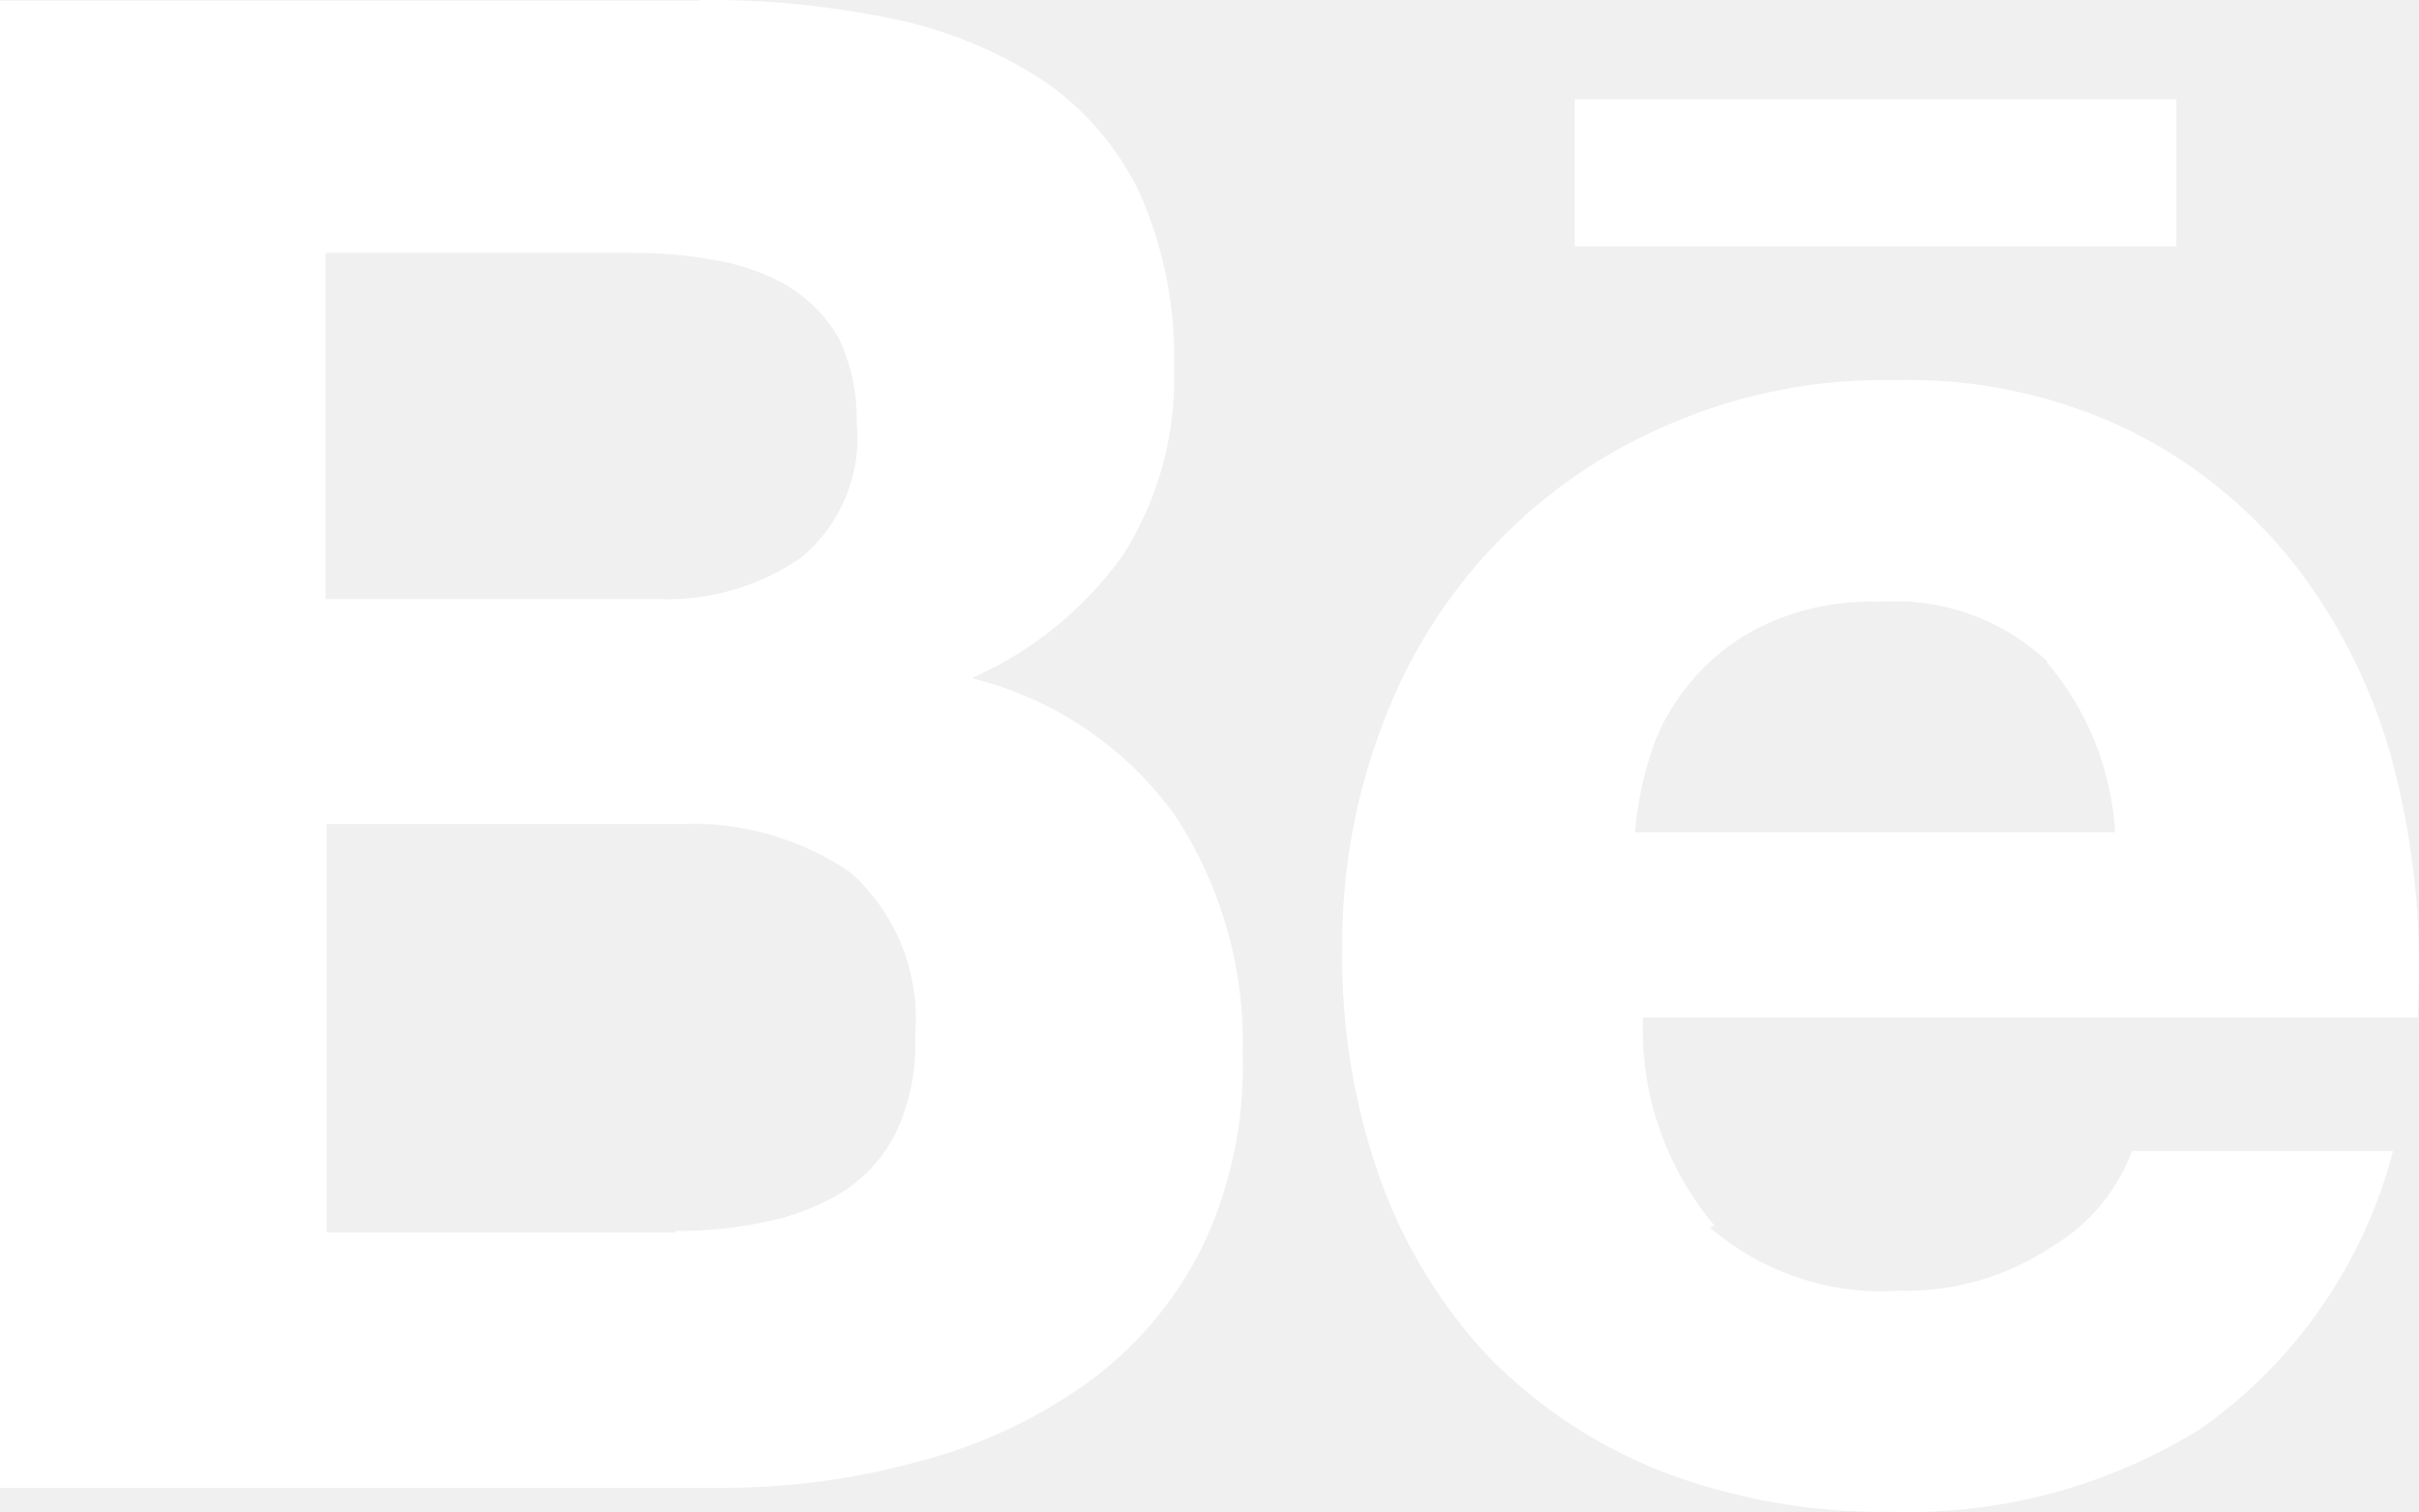
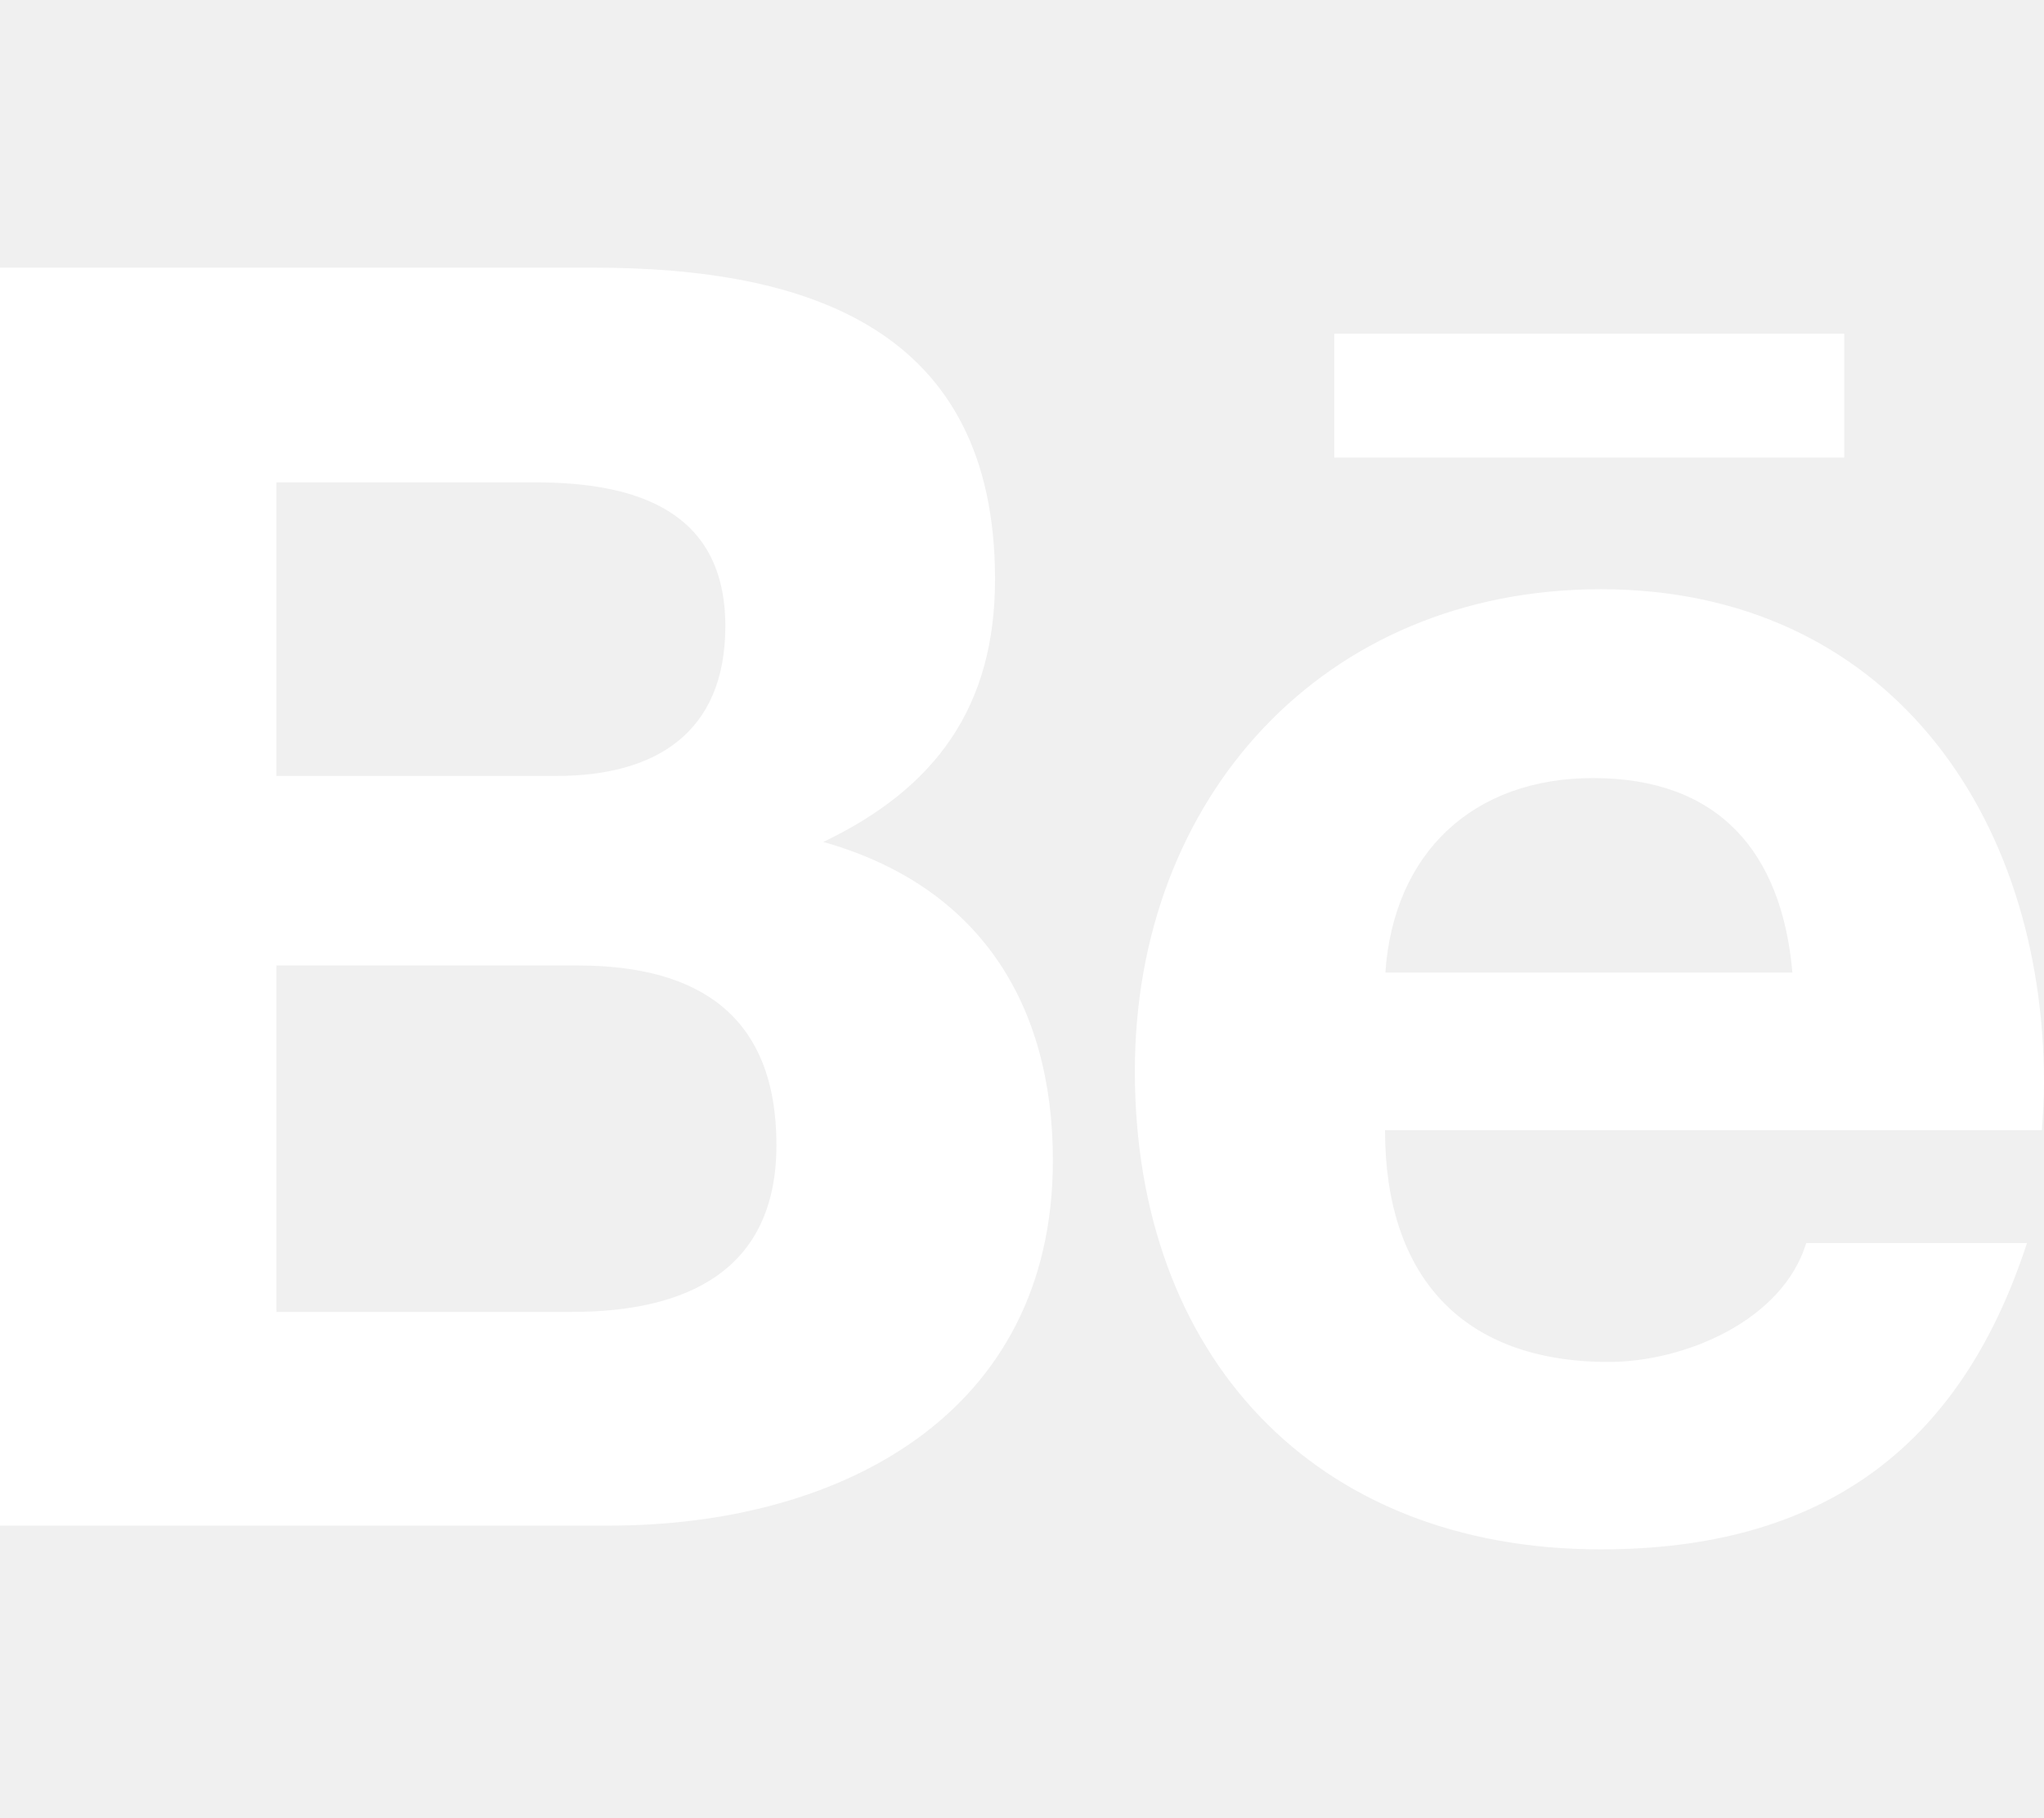
- <svg xmlns="http://www.w3.org/2000/svg" width="24" height="15.004" viewBox="0 0 24 15.004">
-   <defs>
-     <style>.a{fill:#fff;}</style>
-   </defs>
-   <path class="a" d="M6.941,6.755a8.921,8.921,0,0,1,1.921.188,4.32,4.32,0,0,1,1.486.61,2.812,2.812,0,0,1,.96,1.12,4,4,0,0,1,.34,1.731,3.256,3.256,0,0,1-.507,1.861,3.665,3.665,0,0,1-1.5,1.22,3.525,3.525,0,0,1,2.023,1.371,4.106,4.106,0,0,1,.665,2.361,4.136,4.136,0,0,1-.41,1.931,3.7,3.7,0,0,1-1.16,1.351,5.092,5.092,0,0,1-1.671.767,7.318,7.318,0,0,1-1.911.254H0V6.762H6.941ZM16.947,18.921a2.61,2.61,0,0,0,1.895.643,2.613,2.613,0,0,0,1.531-.447,1.842,1.842,0,0,0,.78-.94h2.589a4.87,4.87,0,0,1-1.9,2.751,5.488,5.488,0,0,1-3.081.83,6.131,6.131,0,0,1-2.273-.4,4.95,4.95,0,0,1-1.721-1.14,5.1,5.1,0,0,1-1.077-1.771,6.564,6.564,0,0,1-.373-2.271,6.084,6.084,0,0,1,.4-2.231,5.193,5.193,0,0,1,2.857-2.985,5.36,5.36,0,0,1,2.221-.433,5.043,5.043,0,0,1,2.381.523,4.8,4.8,0,0,1,1.661,1.4,5.571,5.571,0,0,1,.94,2.021,8.072,8.072,0,0,1,.21,2.381H16.3a3.032,3.032,0,0,0,.71,2.066l-.08.03ZM6.7,18.971a4.212,4.212,0,0,0,.906-.093,2.32,2.32,0,0,0,.763-.3,1.482,1.482,0,0,0,.52-.583,2.051,2.051,0,0,0,.19-.96,1.942,1.942,0,0,0-.64-1.621,2.755,2.755,0,0,0-1.691-.48H3.241v4.052H6.7v-.03Zm13.612-5.652a2.2,2.2,0,0,0-1.658-.592,2.481,2.481,0,0,0-1.166.238,2.155,2.155,0,0,0-.74.59,2.083,2.083,0,0,0-.392.75,3.507,3.507,0,0,0-.135.71h4.764a2.858,2.858,0,0,0-.68-1.691v.01ZM6.523,12.7a2.33,2.33,0,0,0,1.426-.412A1.54,1.54,0,0,0,8.5,10.953a1.885,1.885,0,0,0-.18-.846,1.462,1.462,0,0,0-.5-.512,2.118,2.118,0,0,0-.72-.257,4.428,4.428,0,0,0-.84-.074H3.231V12.7H6.523Zm9.1-4.96h5.97V9.2h-5.97V7.742Z" transform="translate(0 -6.755)" />
+ <svg xmlns="http://www.w3.org/2000/svg" viewBox="0 0 576 512" fill="#FFF">
+   <path d="M232 237.2c31.8-15.2 48.4-38.2 48.4-74 0-70.6-52.6-87.8-113.3-87.8H0v354.4h171.8c64.4 0 124.9-30.9 124.9-102.9 0-44.5-21.1-77.4-64.7-89.7zM77.9 135.9H151c28.1 0 53.4 7.9 53.4 40.5 0 30.1-19.7 42.2-47.5 42.2h-79v-82.7zm83.3 233.7H77.9V272h84.9c34.3 0 56 14.3 56 50.6 0 35.8-25.9 47-57.6 47zm358.5-240.7H376V94h143.7v34.9zM576 305.2c0-75.9-44.4-139.2-124.9-139.2-78.2 0-131.3 58.8-131.3 135.8 0 79.9 50.3 134.7 131.3 134.7 61.3 0 101-27.6 120.1-86.3H509c-6.7 21.9-34.3 33.5-55.7 33.5-41.3 0-63-24.2-63-65.3h185.1c.3-4.2.6-8.7.6-13.2zM390.4 274c2.3-33.7 24.7-54.8 58.5-54.8 35.4 0 53.2 20.8 56.2 54.8H390.4z" />
</svg>
